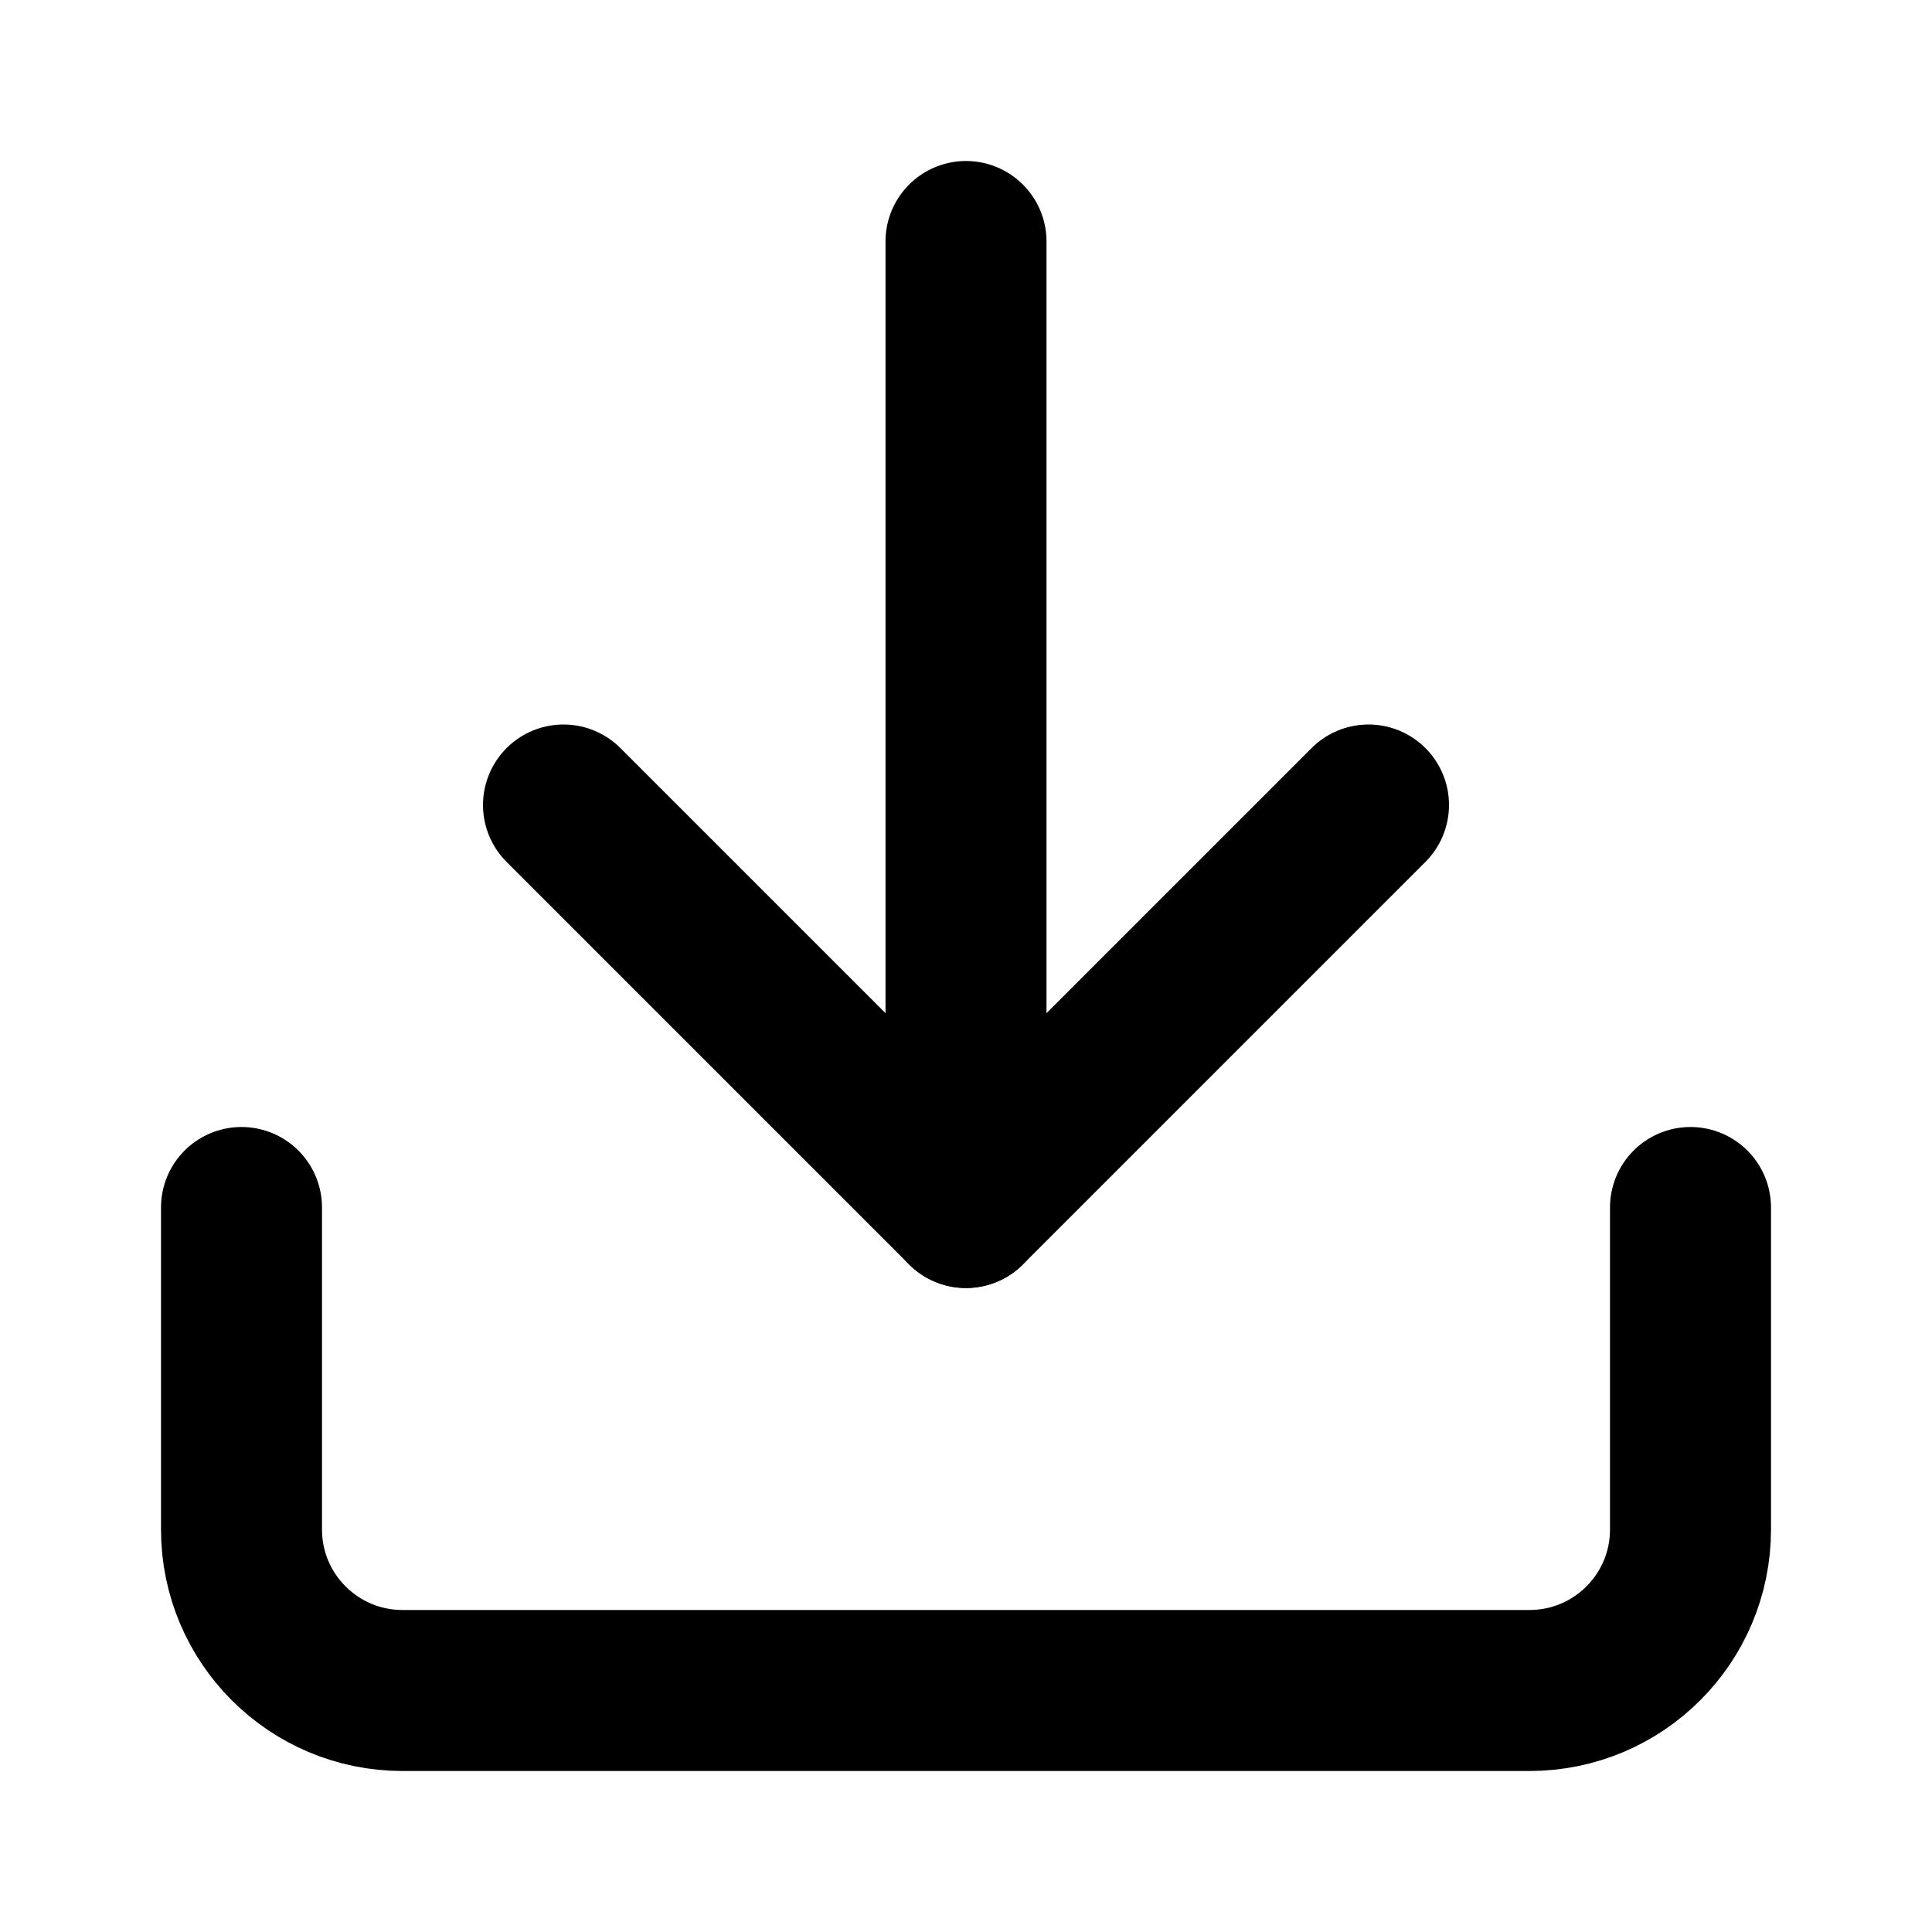
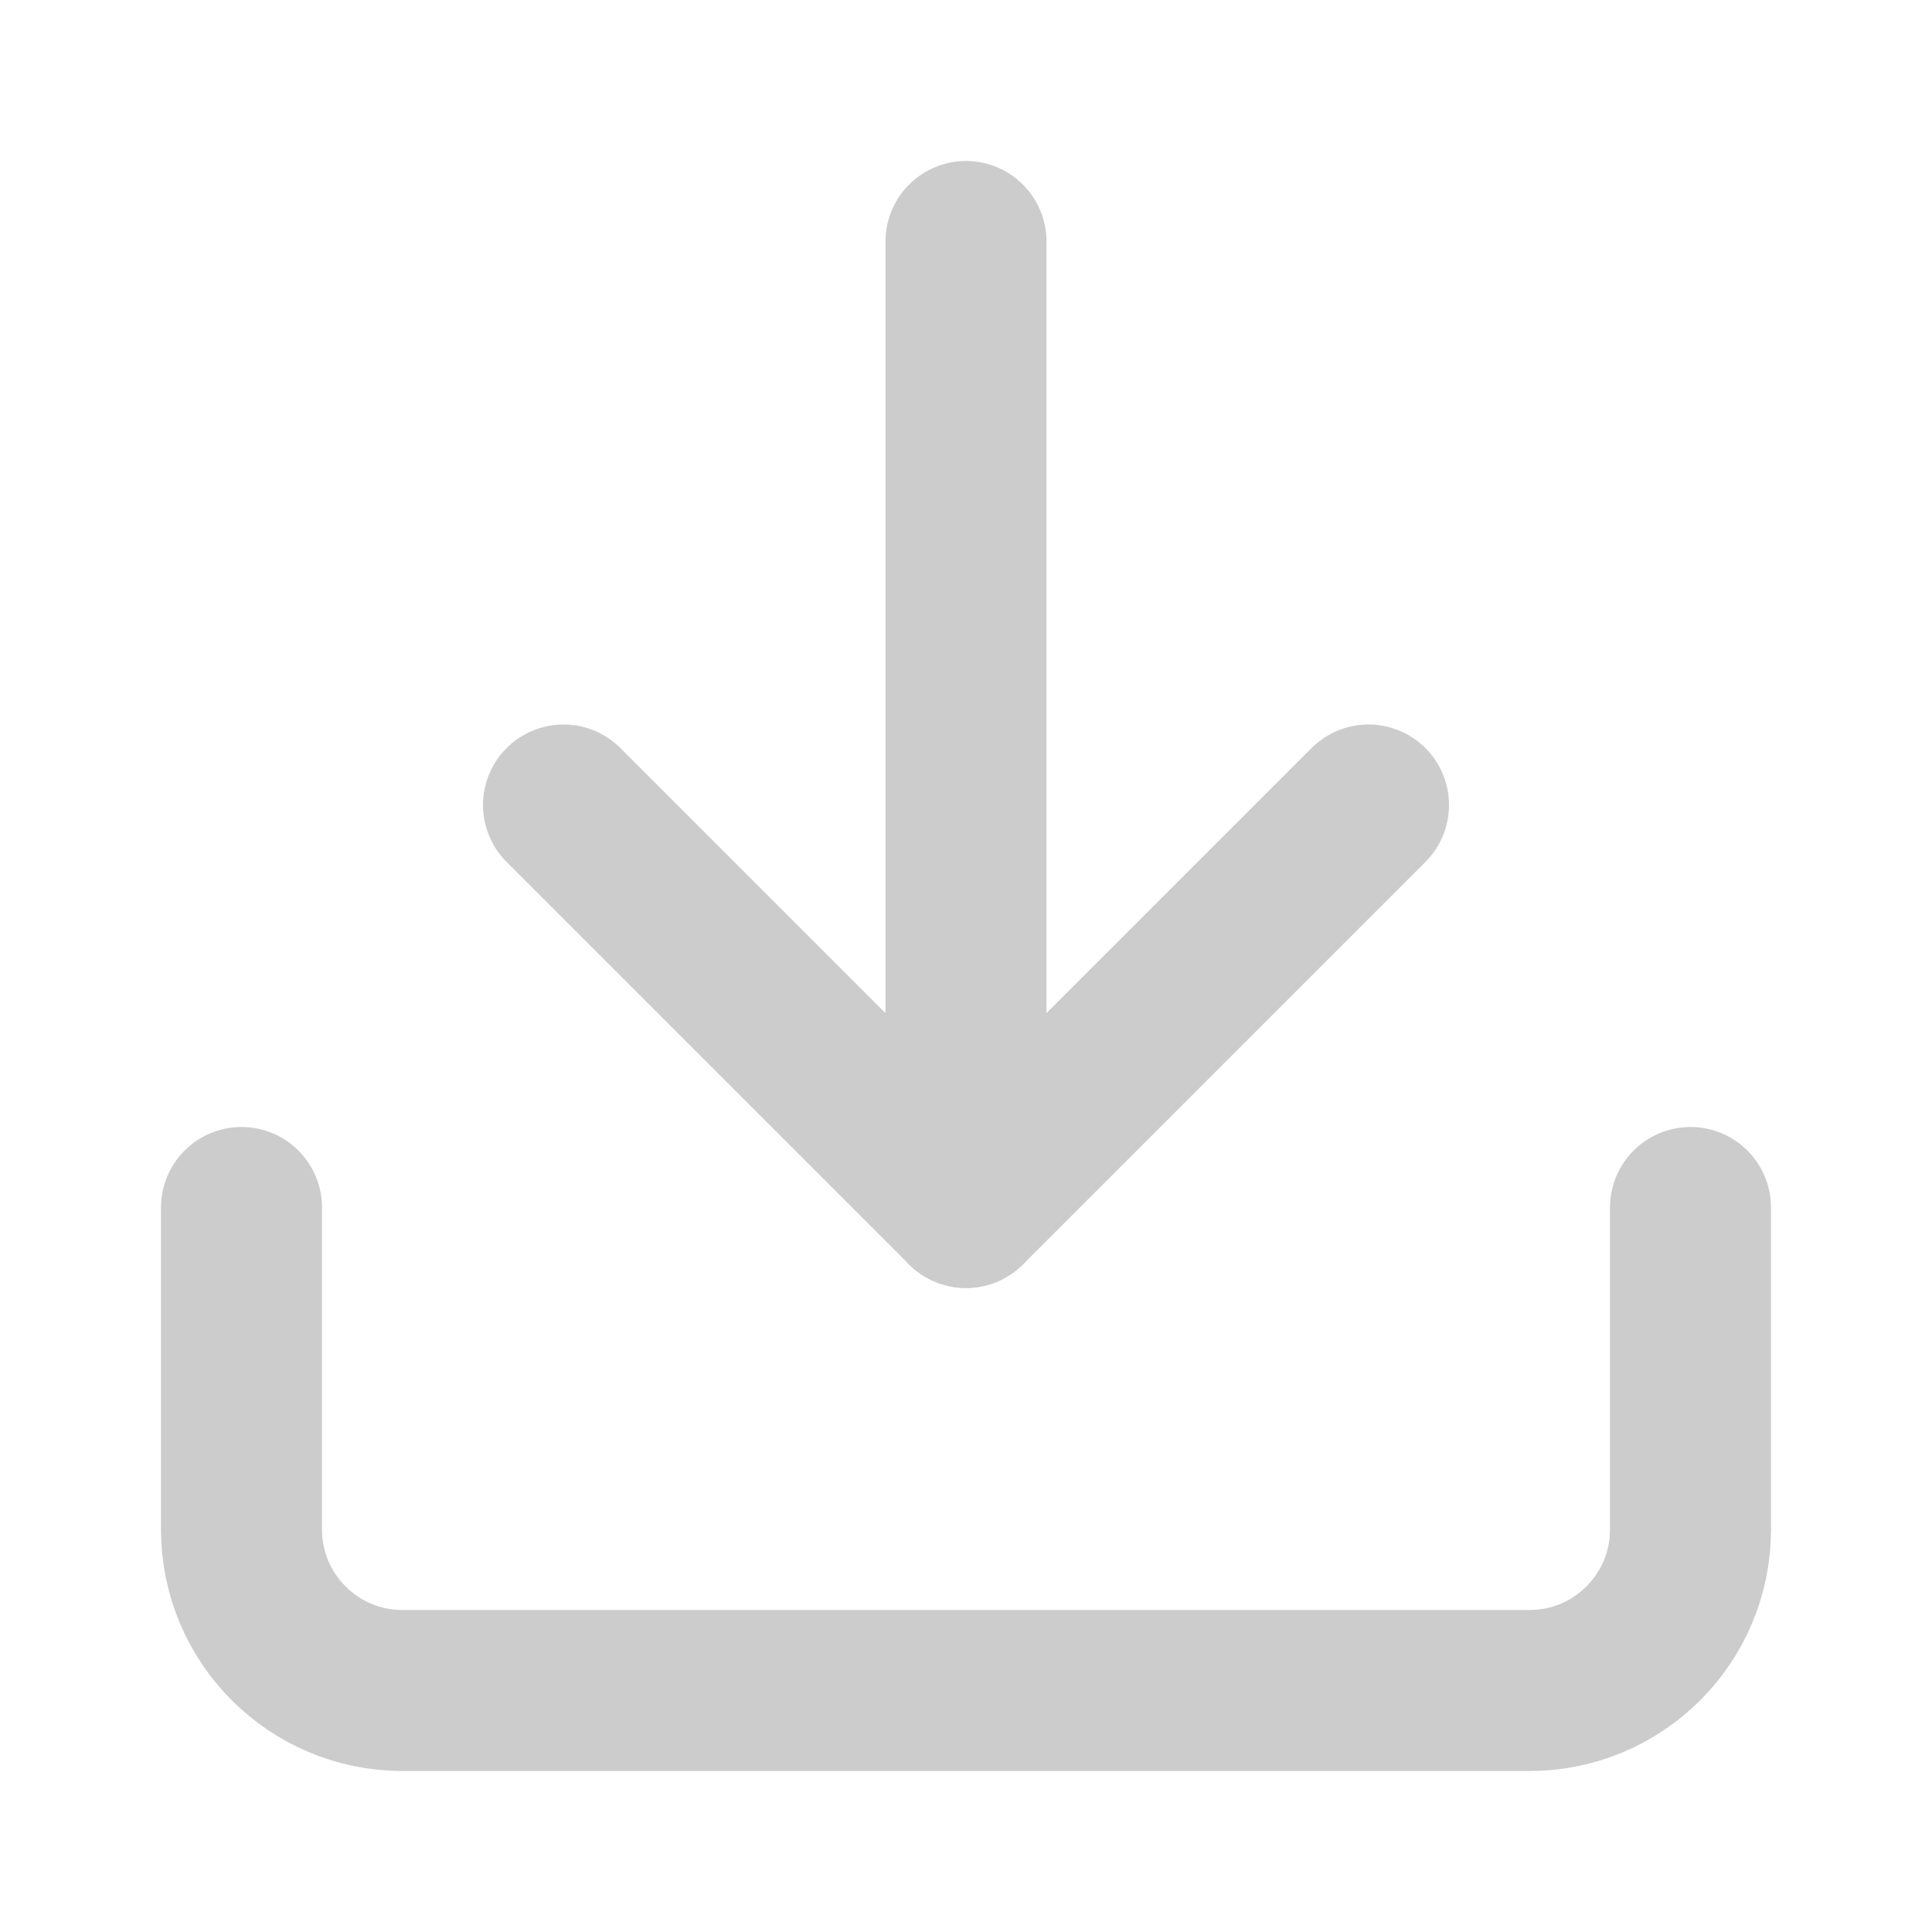
- <svg xmlns="http://www.w3.org/2000/svg" width="24" height="24" viewBox="0 0 24 24" fill="none" stroke="currentColor" stroke-width="2" stroke-linecap="round" stroke-linejoin="round" class="feather feather-download">
+ <svg xmlns="http://www.w3.org/2000/svg" width="24" height="24" viewBox="0 0 24 24" fill="none" stroke="#cccccc" stroke-width="2" stroke-linecap="round" stroke-linejoin="round" class="feather feather-download">
  <path d="M21 15v4a2 2 0 0 1-2 2H5a2 2 0 0 1-2-2v-4" />
  <polyline points="7 10 12 15 17 10" />
  <line x1="12" y1="15" x2="12" y2="3" />
</svg>
